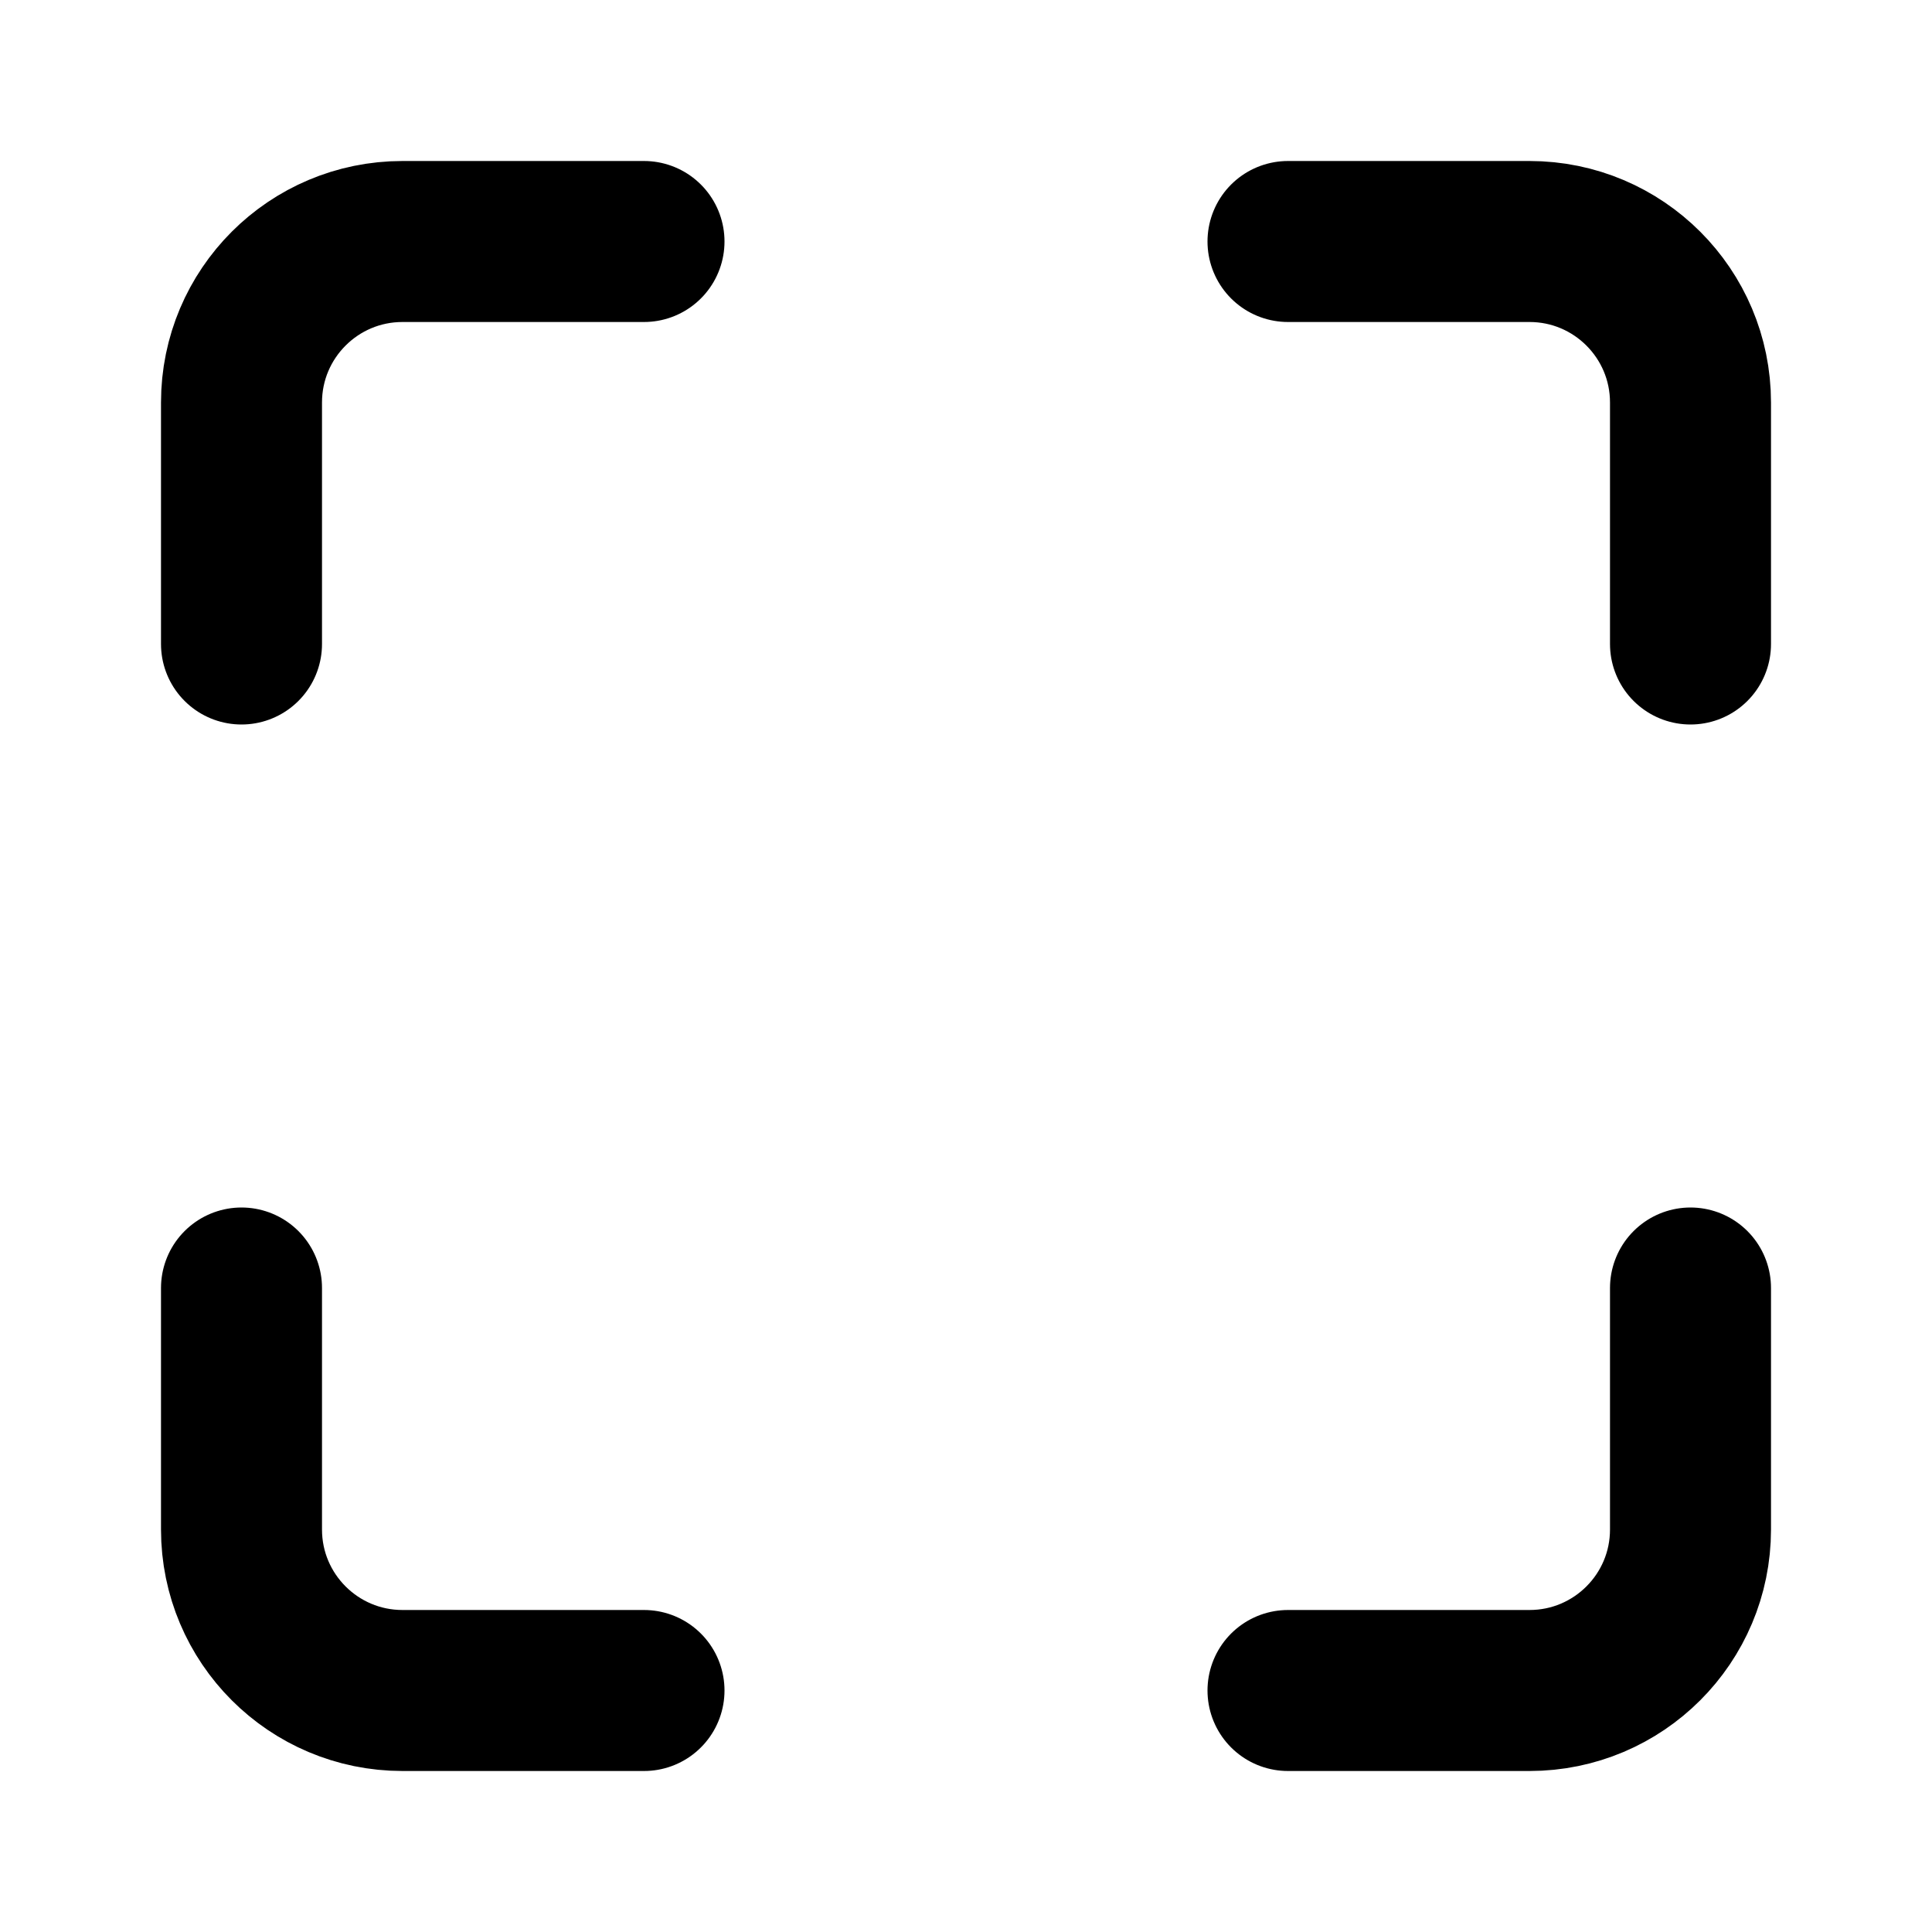
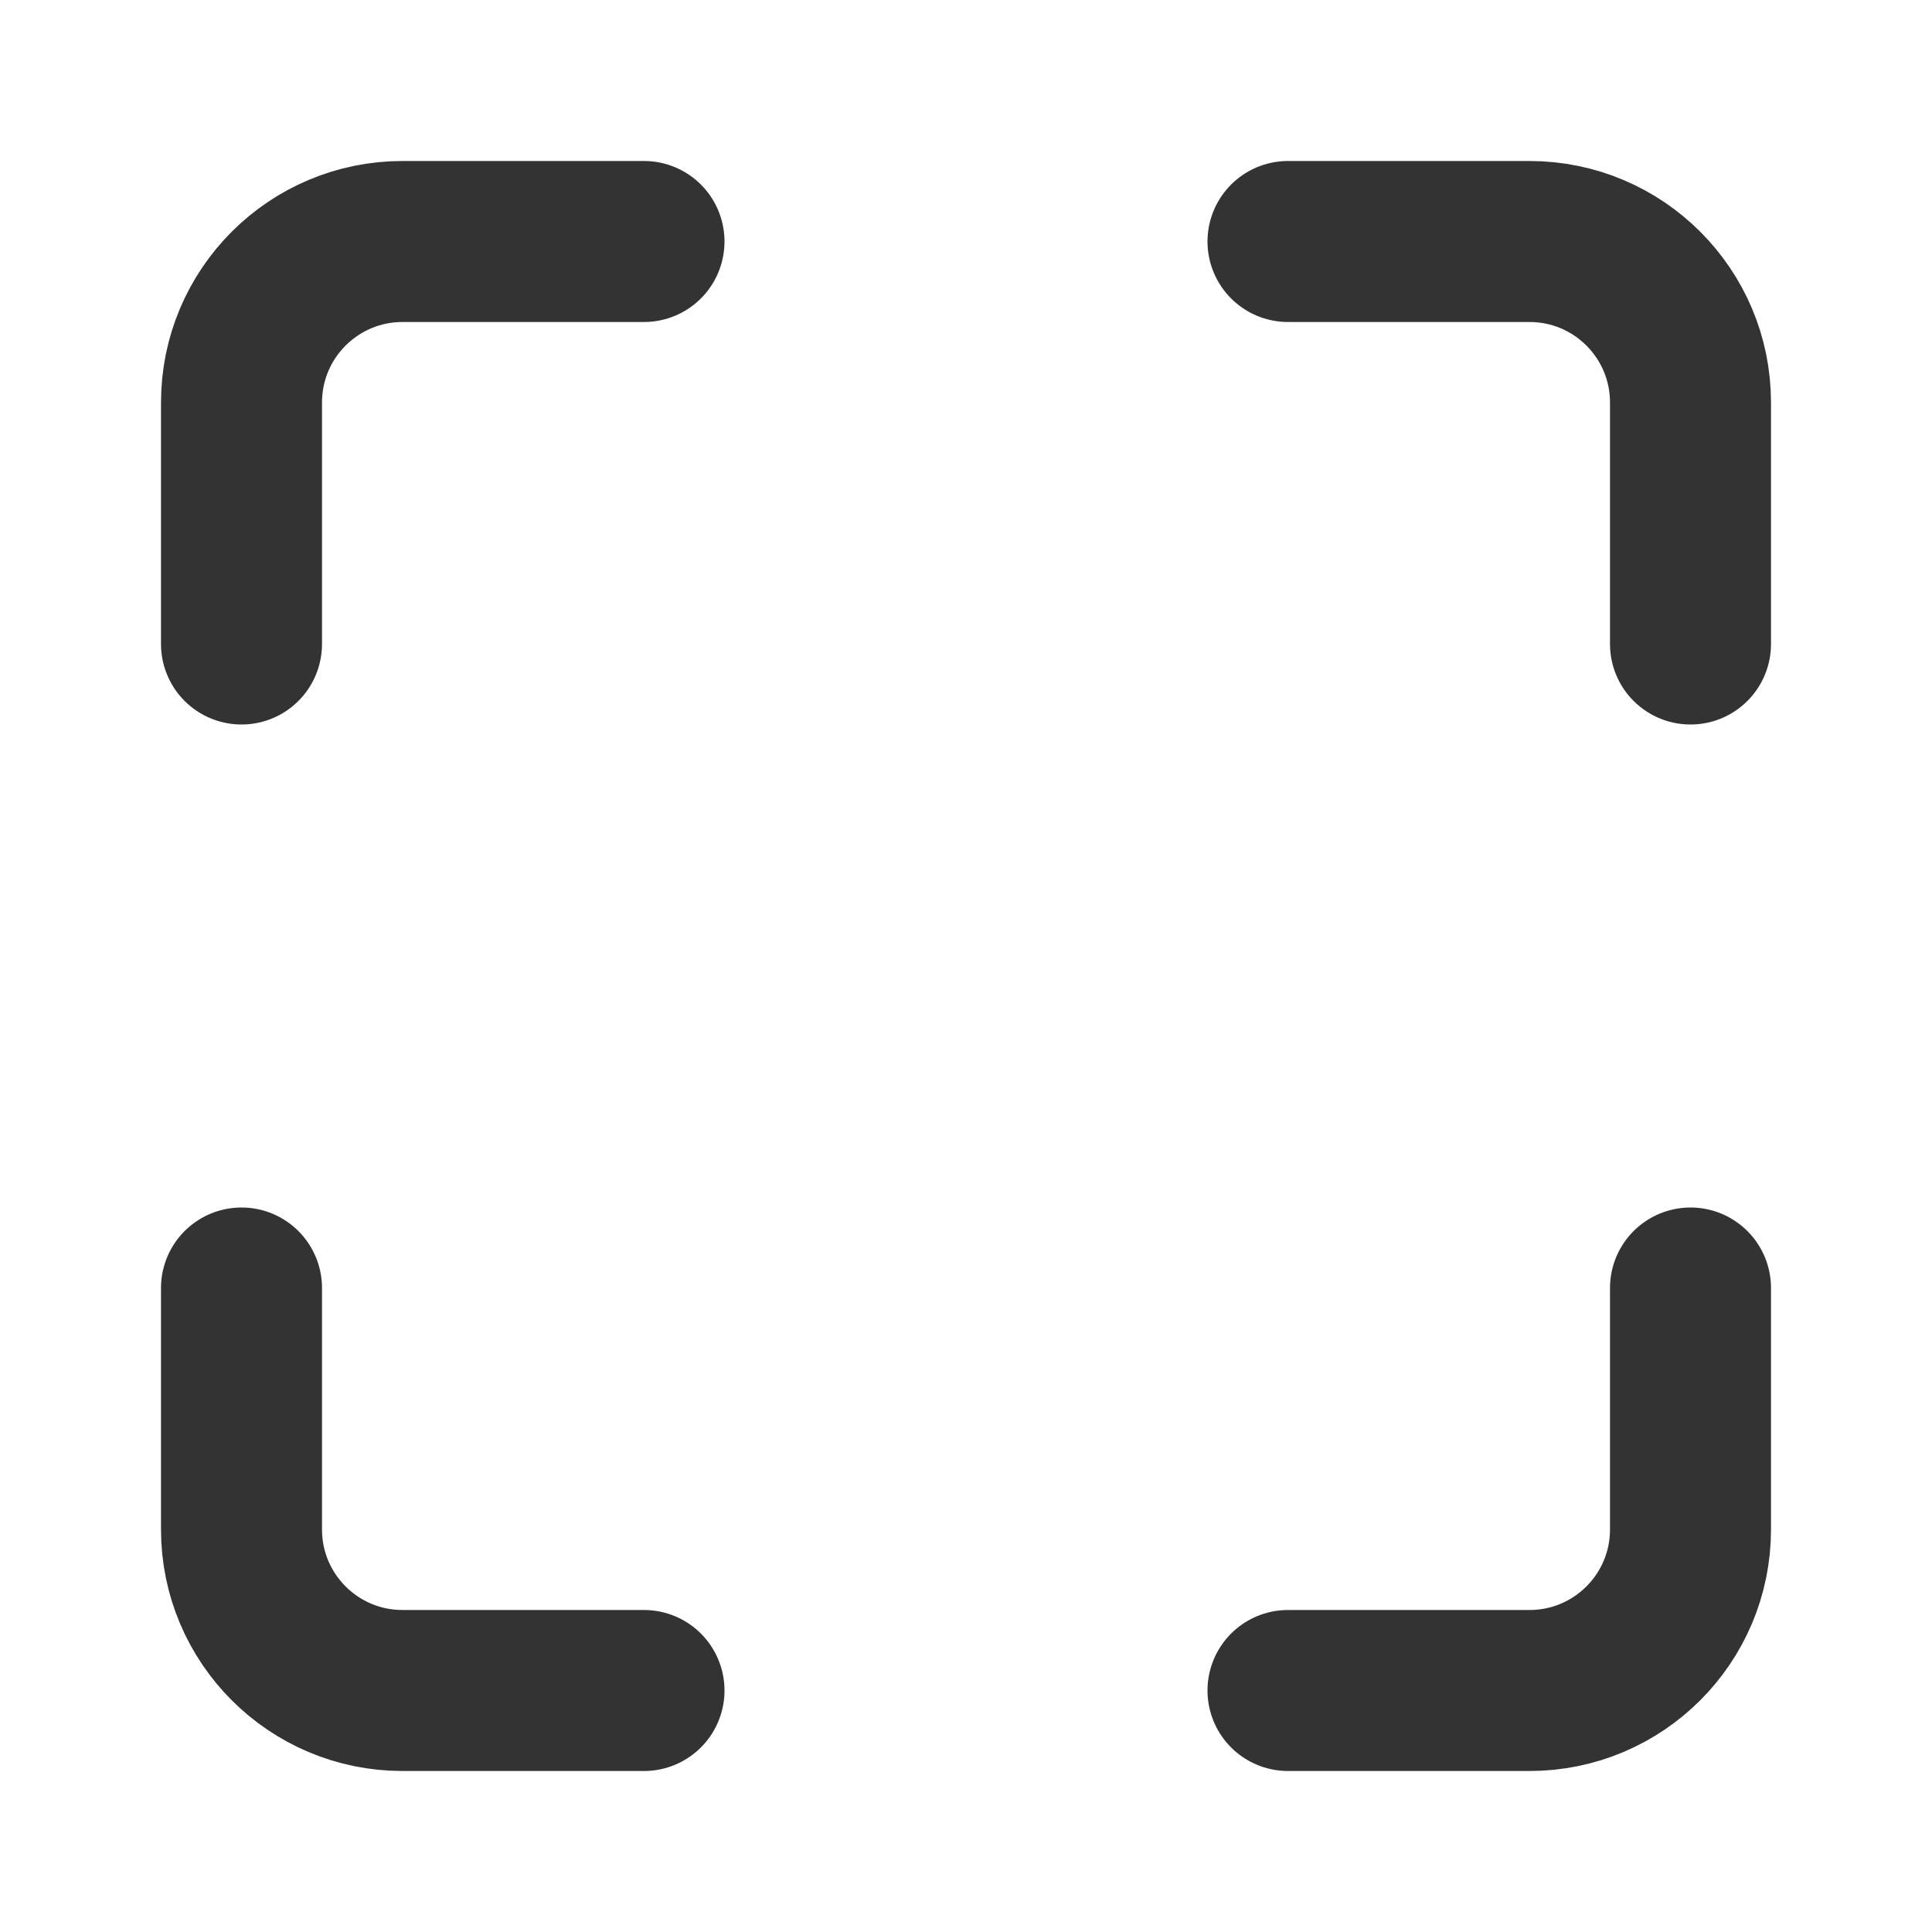
- <svg xmlns="http://www.w3.org/2000/svg" width="24" height="24" viewBox="0 0 24 24" fill="none" stroke="currentColor" stroke-width="2" stroke-linecap="round" stroke-linejoin="round">
+ <svg xmlns="http://www.w3.org/2000/svg" width="24" height="24" viewBox="0 0 24 24" fill="none" stroke="#333333" stroke-width="2" stroke-linecap="round" stroke-linejoin="round">
  <path d="M8 3H5a2 2 0 0 0-2 2v3m18 0V5a2 2 0 0 0-2-2h-3m0 18h3a2 2 0 0 0 2-2v-3M3 16v3a2 2 0 0 0 2 2h3" />
</svg>
